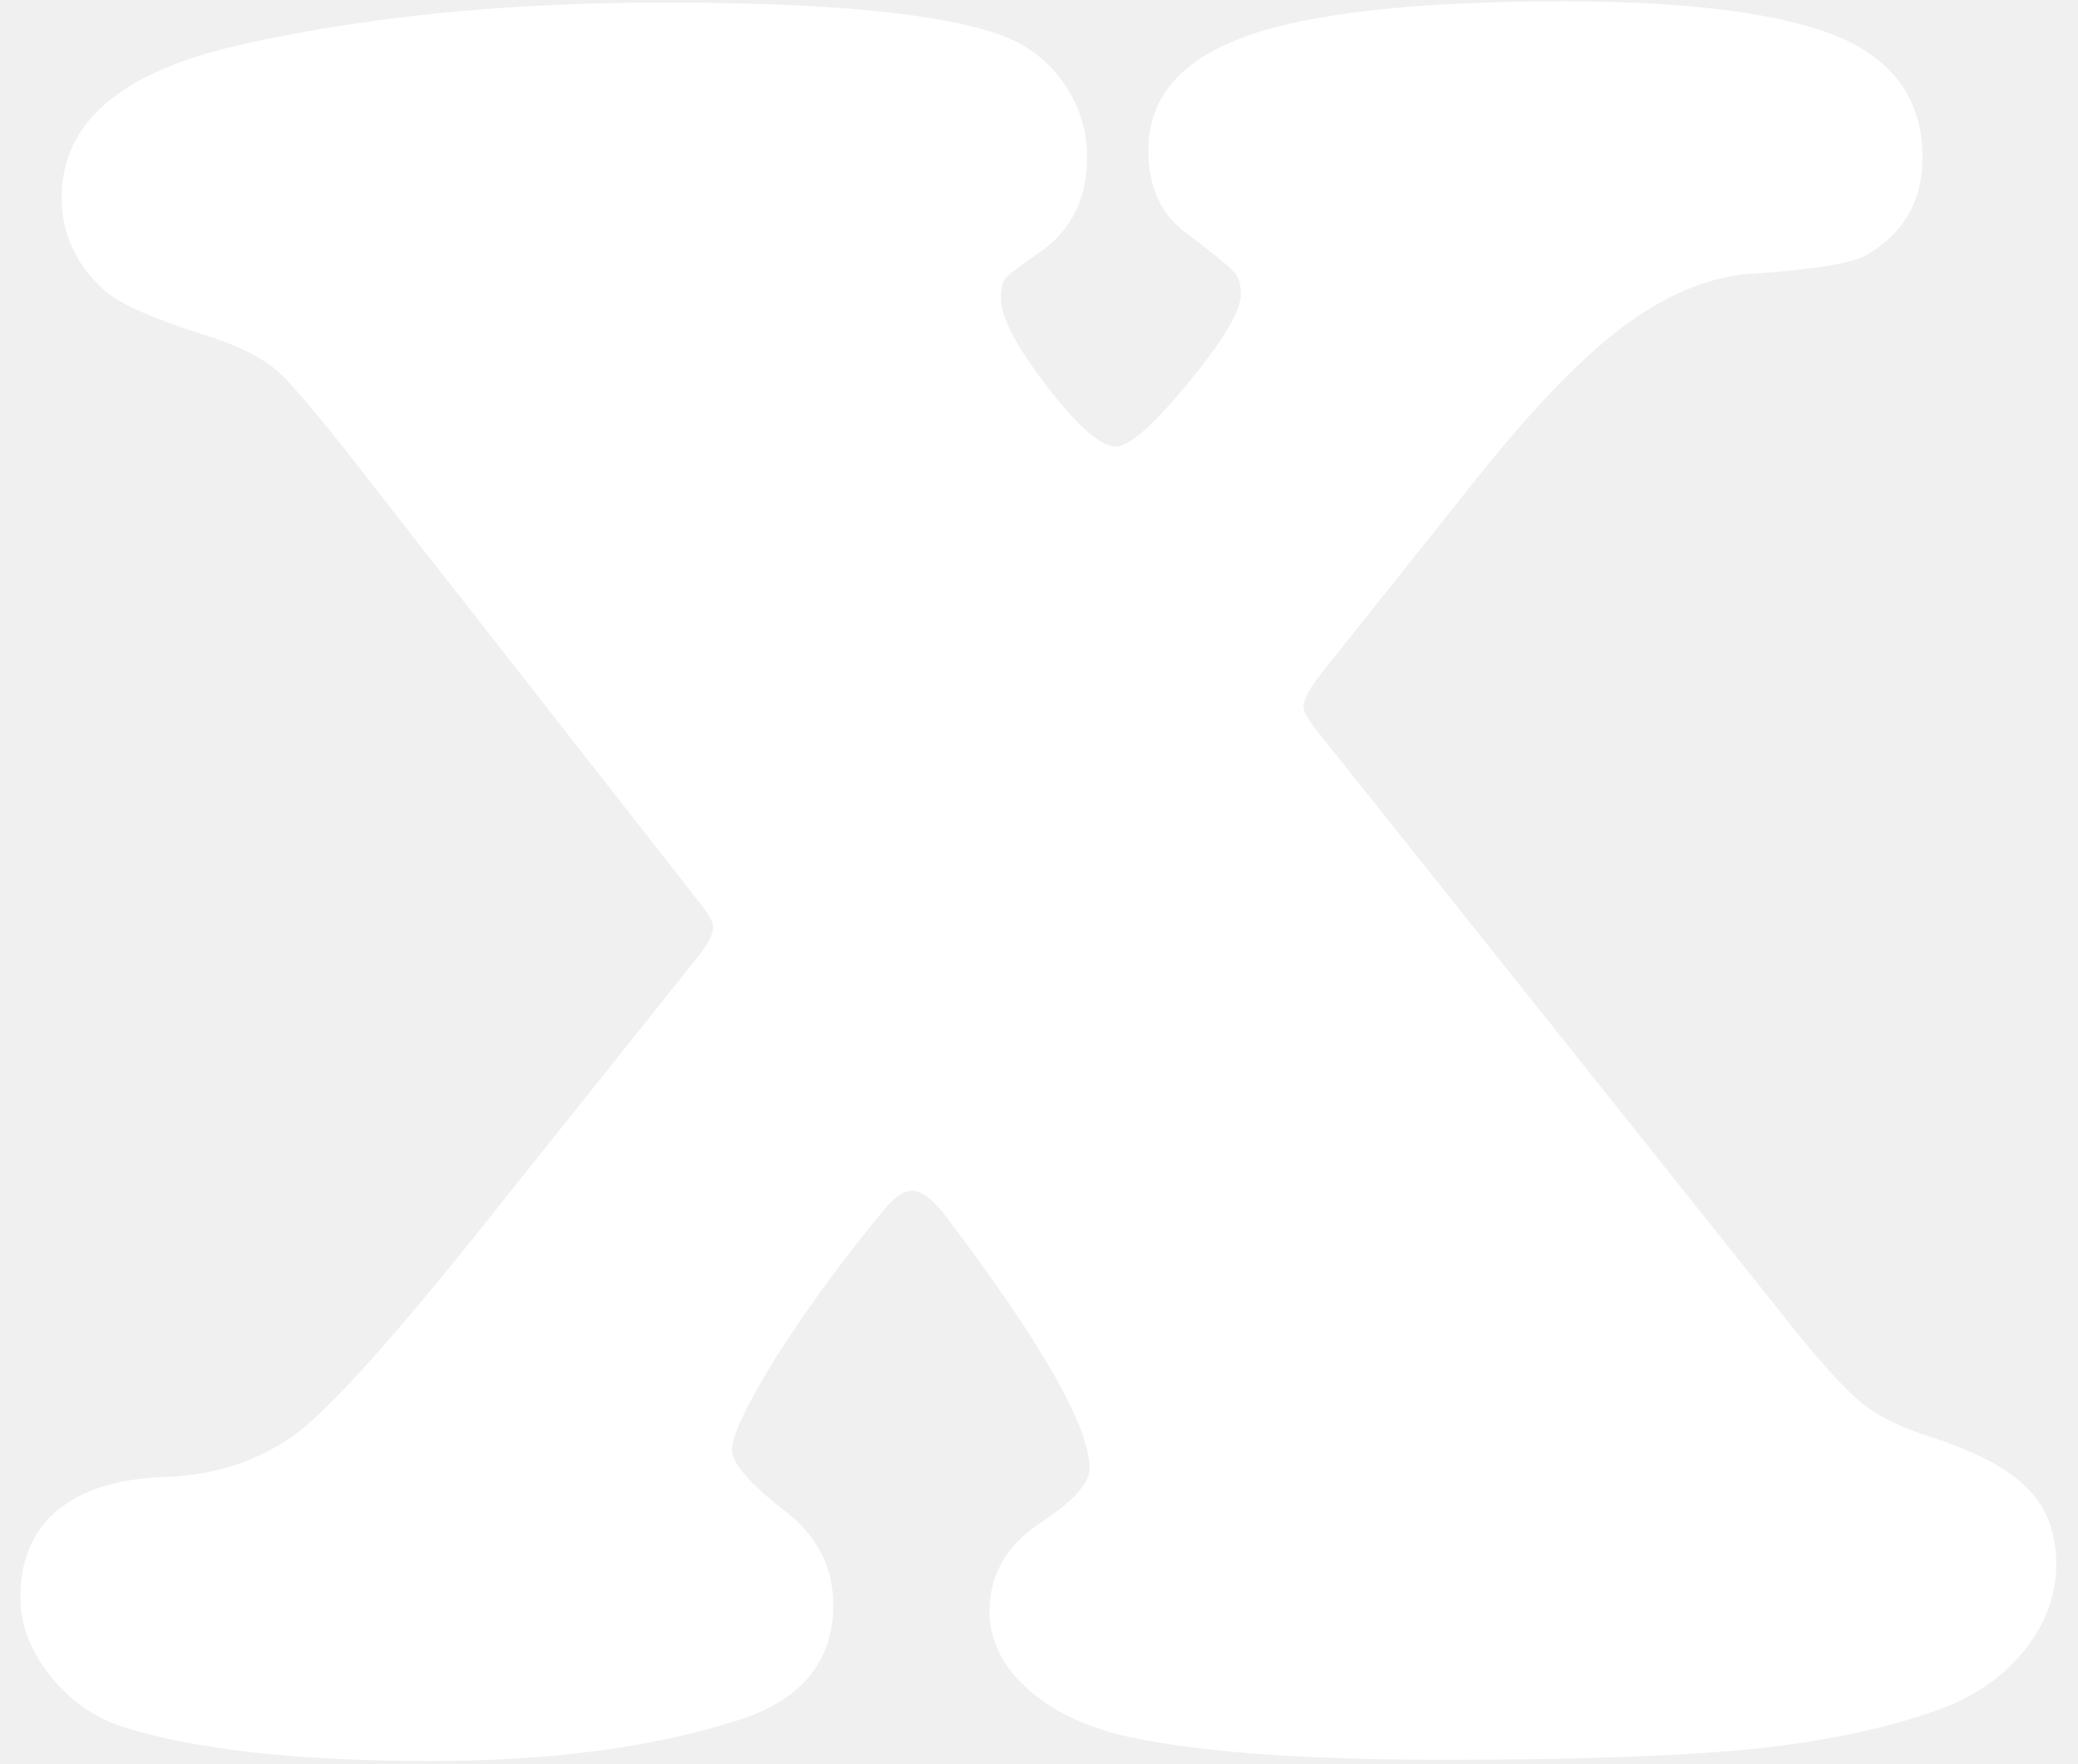
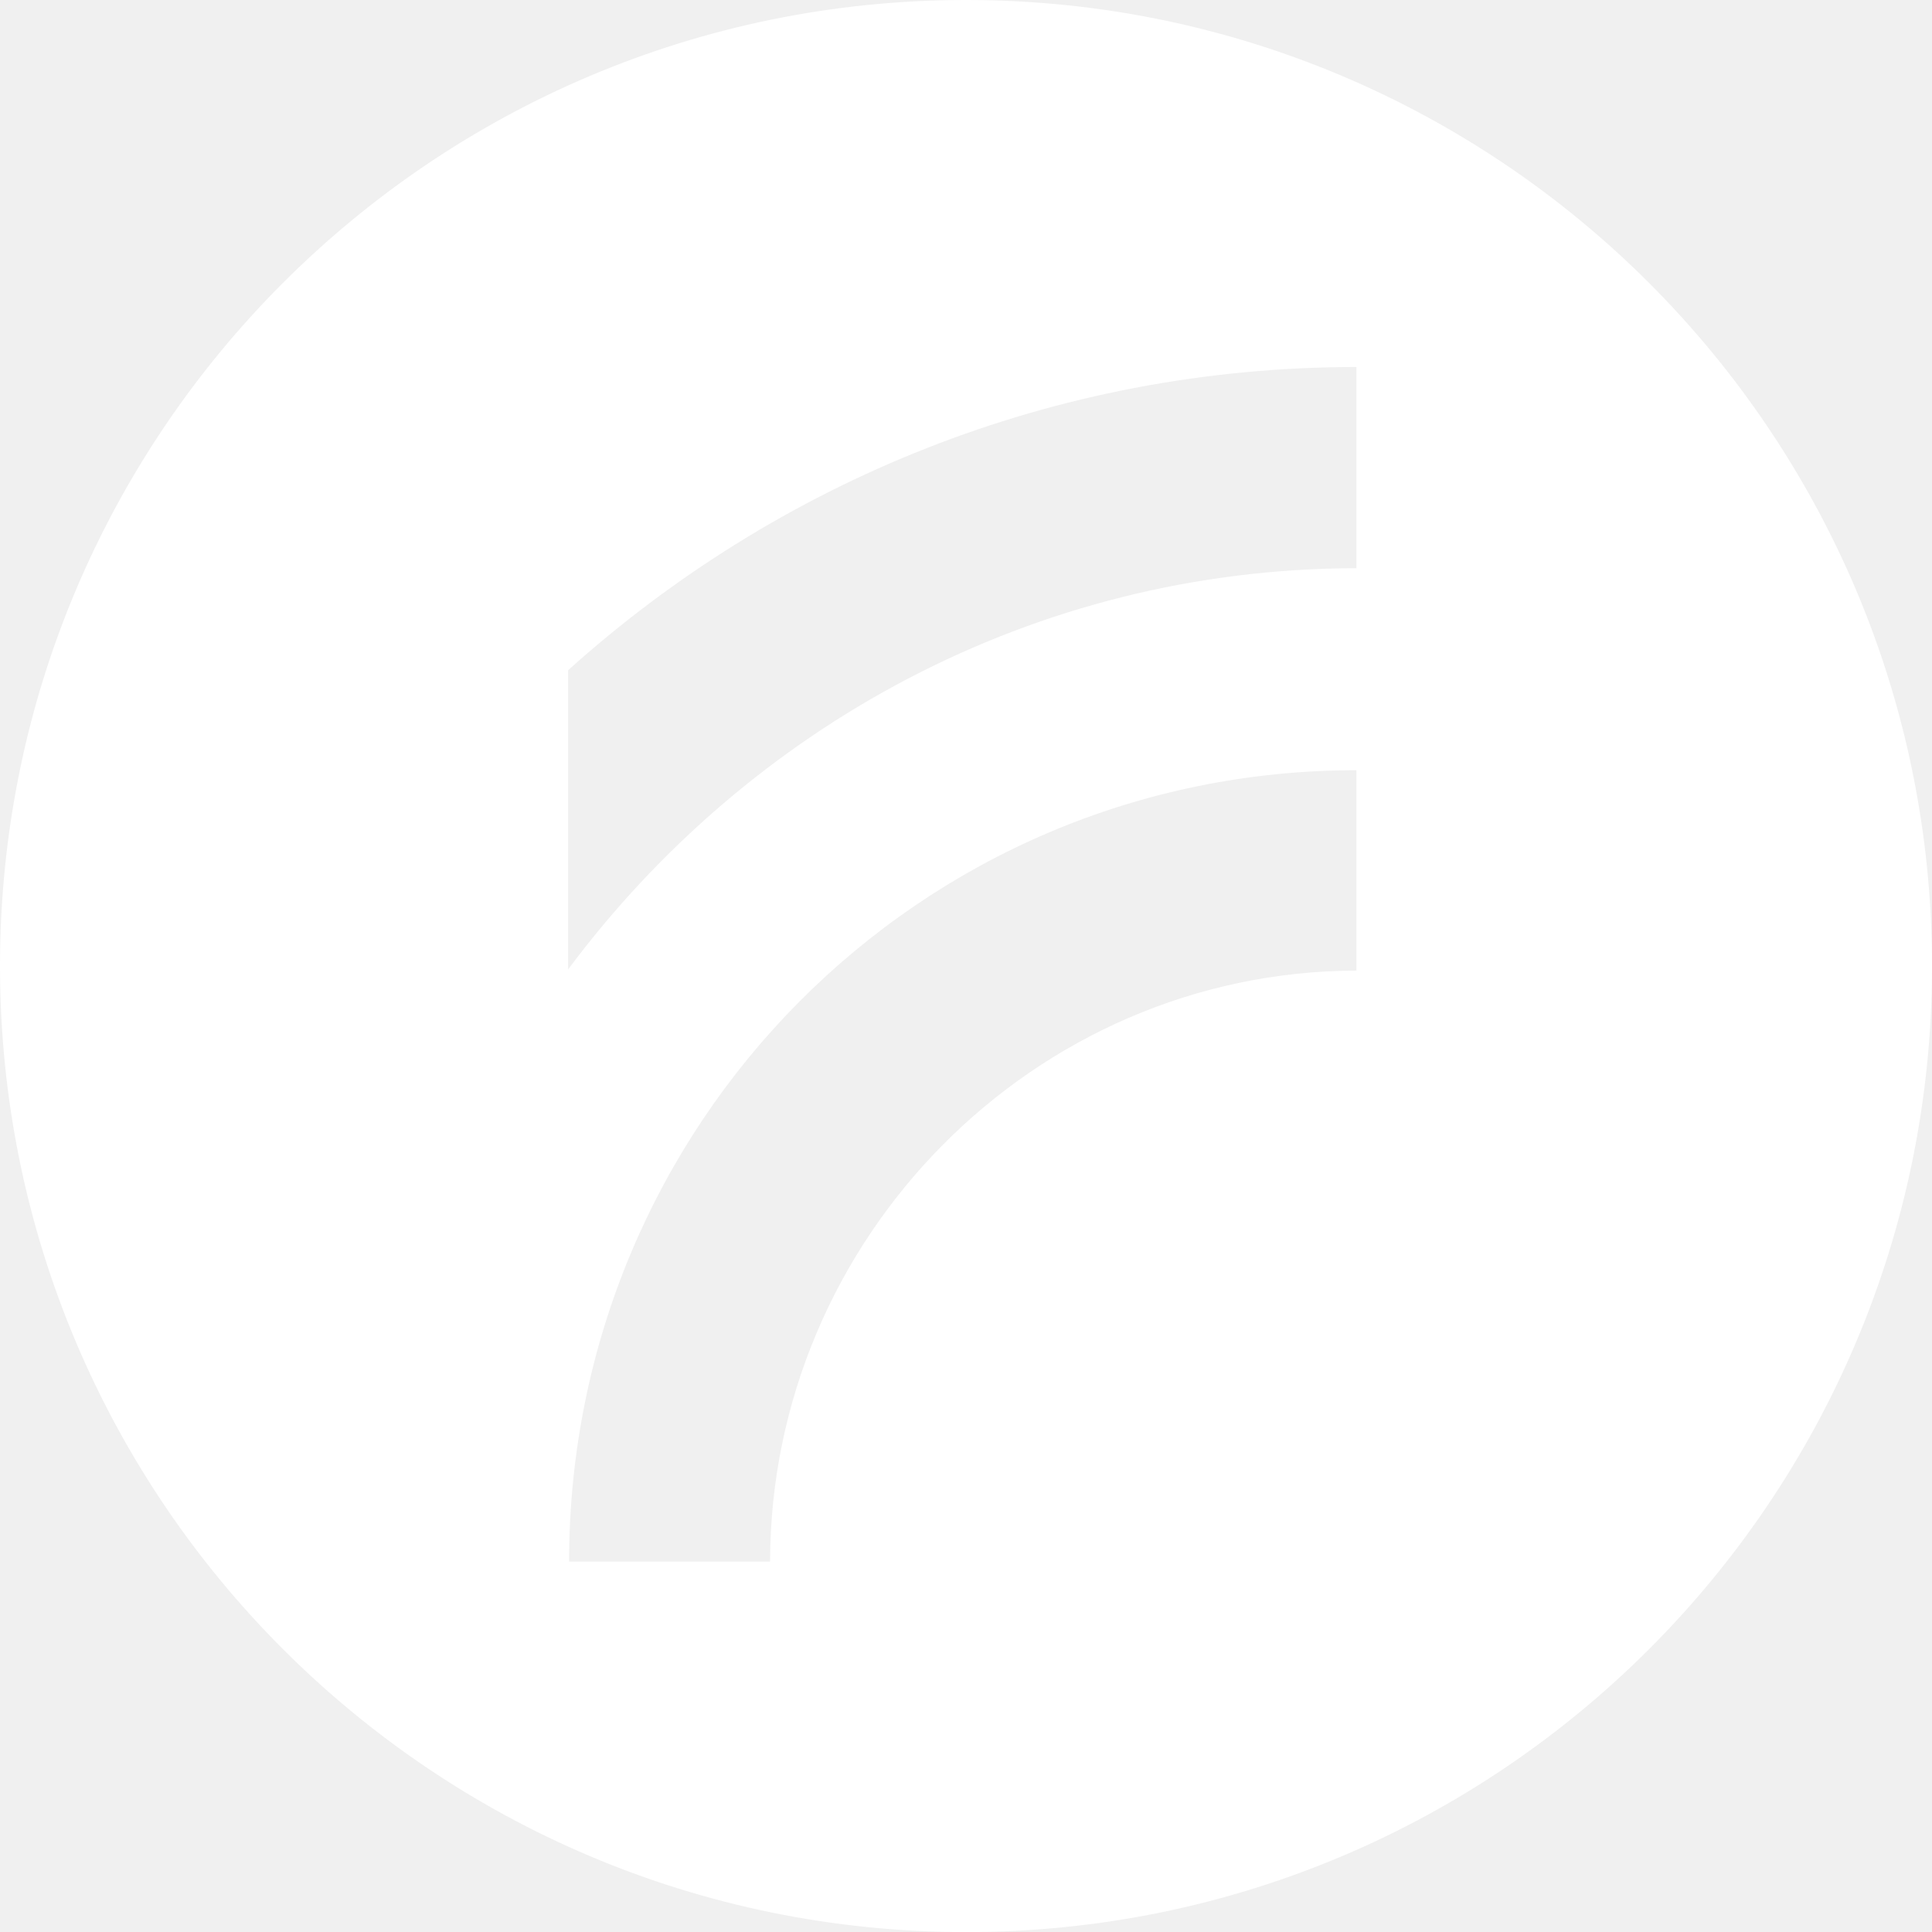
- <svg xmlns="http://www.w3.org/2000/svg" version="1.2" viewBox="0 0 350 303" width="357" height="303">
-   <style>
- 		.s0 { fill: #ffffff } 
- 	</style>
-   <path id="X" class="s0" d="m223.22 126.13l82.07 102.91q7.31 9.02 11.39 12.24 4.08 3.22 11.6 5.59 11.82 3.86 16.54 8.81 4.95 4.94 4.95 13.1 0 7.74-5.38 14.61-5.37 6.66-13.75 9.88-12.89 4.94-32.22 7.09-19.34 1.94-53.71 1.94-36.74 0-55-4.09-10.75-2.57-16.98-8.37-6.23-5.8-6.23-13.11 0-9.24 8.6-15.04 8.59-5.58 8.59-9.45 0-10.74-24.92-43.61-3.22-4.09-5.59-4.09-2.14 0-4.94 3.44-10.31 12.46-18.26 24.92-7.73 12.46-7.73 16.12 0 3.43 8.8 10.31 8.6 6.44 8.6 16.33 0 14.82-16.76 19.98-21.91 6.87-52.21 6.87-34.37 0-52.85-5.8-7.52-2.36-12.67-8.81-5.16-6.44-5.16-13.53 0-9.46 6.23-14.83 6.45-5.37 18.26-5.8 14.18-0.43 24.06-8.38 9.89-8.16 34.38-39.1l33.3-41.68q2.79-3.44 2.79-5.37 0-1.29-2.79-4.73l-55-70.25q-12.89-16.76-16.97-20.41-4.08-3.65-13.11-6.44-12.89-4.09-16.76-7.52-7.3-6.66-7.3-15.9 0-19.34 30.51-26.21 32.22-7.31 72.83-7.31 42.75 0 58.01 5.59 6.66 2.36 10.74 8.16 4.08 5.8 4.08 12.68 0 10.74-7.95 16.33-4.94 3.43-6.01 4.51-0.86 1.07-0.86 3.43 0 4.95 7.95 15.26 7.95 10.31 11.81 10.31 3.44 0 12.46-10.96 9.03-10.95 9.03-15.25 0-2.58-1.29-3.87-1.08-1.29-8.17-6.66-6.44-4.72-6.44-14.18 0-13.53 16.76-19.55 16.75-6.01 54.57-6.01 27.71 0 42.75 4.51 18.91 5.58 18.91 22.34 0 11.17-9.67 16.76-3.87 2.15-20.2 3.22-10.74 0.86-22.12 9.46-11.18 8.59-26.22 27.71l-25.35 31.8q-2.79 3.65-2.79 5.37 0 1.29 2.79 4.73z" />
+ <svg xmlns="http://www.w3.org/2000/svg" id="a1f4edb5-2a7f-4102-acd0-392b81887058" data-name="Camada 1" viewBox="0 0 983.33 983.33">
+   <path d="M540.15,48.63C268.6,48.63,48.48,268.75,48.48,540.29S268.6,1032,540.15,1032s491.67-220.12,491.67-491.67S811.69,48.63,540.15,48.63Zm198.7,494c-164.35.42-298.1,136.44-298.43,300.79H338.14c0-222.36,178.35-402.78,400.71-402.78Zm0-204.8c-164.35.22-309.37,81-401.21,204.2V389.74C444,294.11,584.17,235.43,738.85,235.43Z" transform="translate(-48.48 -48.63)" style="fill:#fff" />
</svg>
